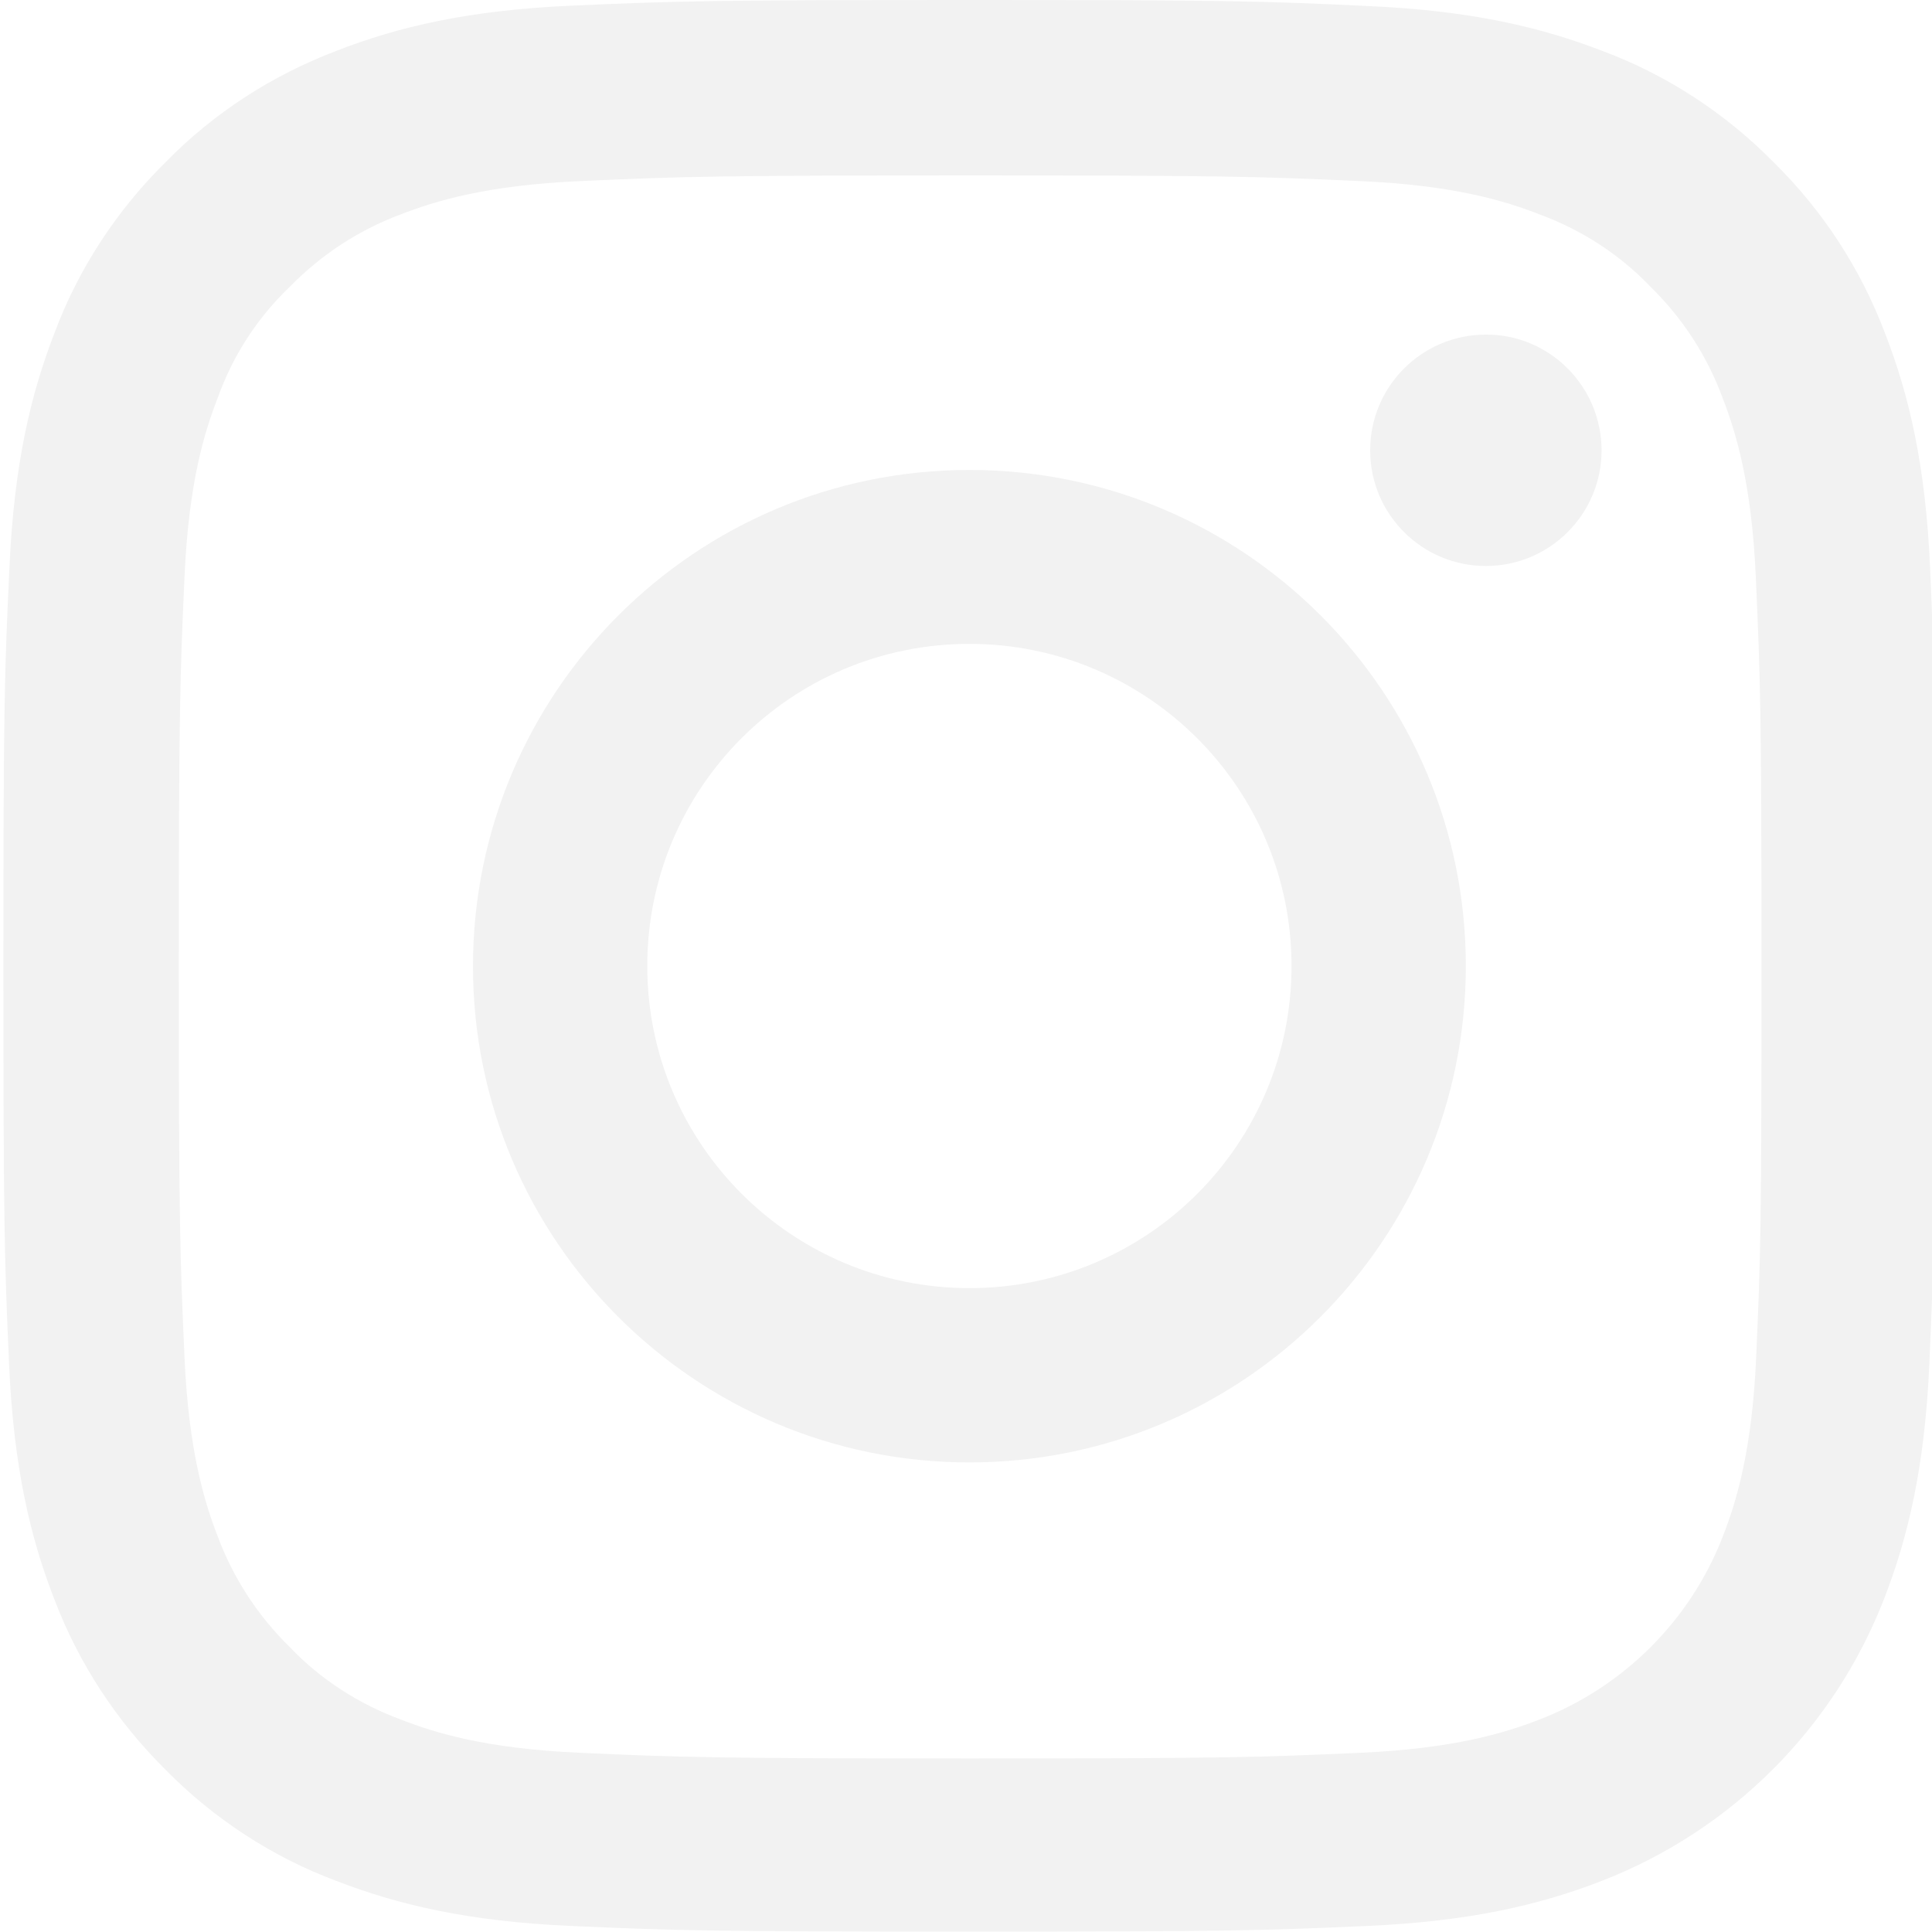
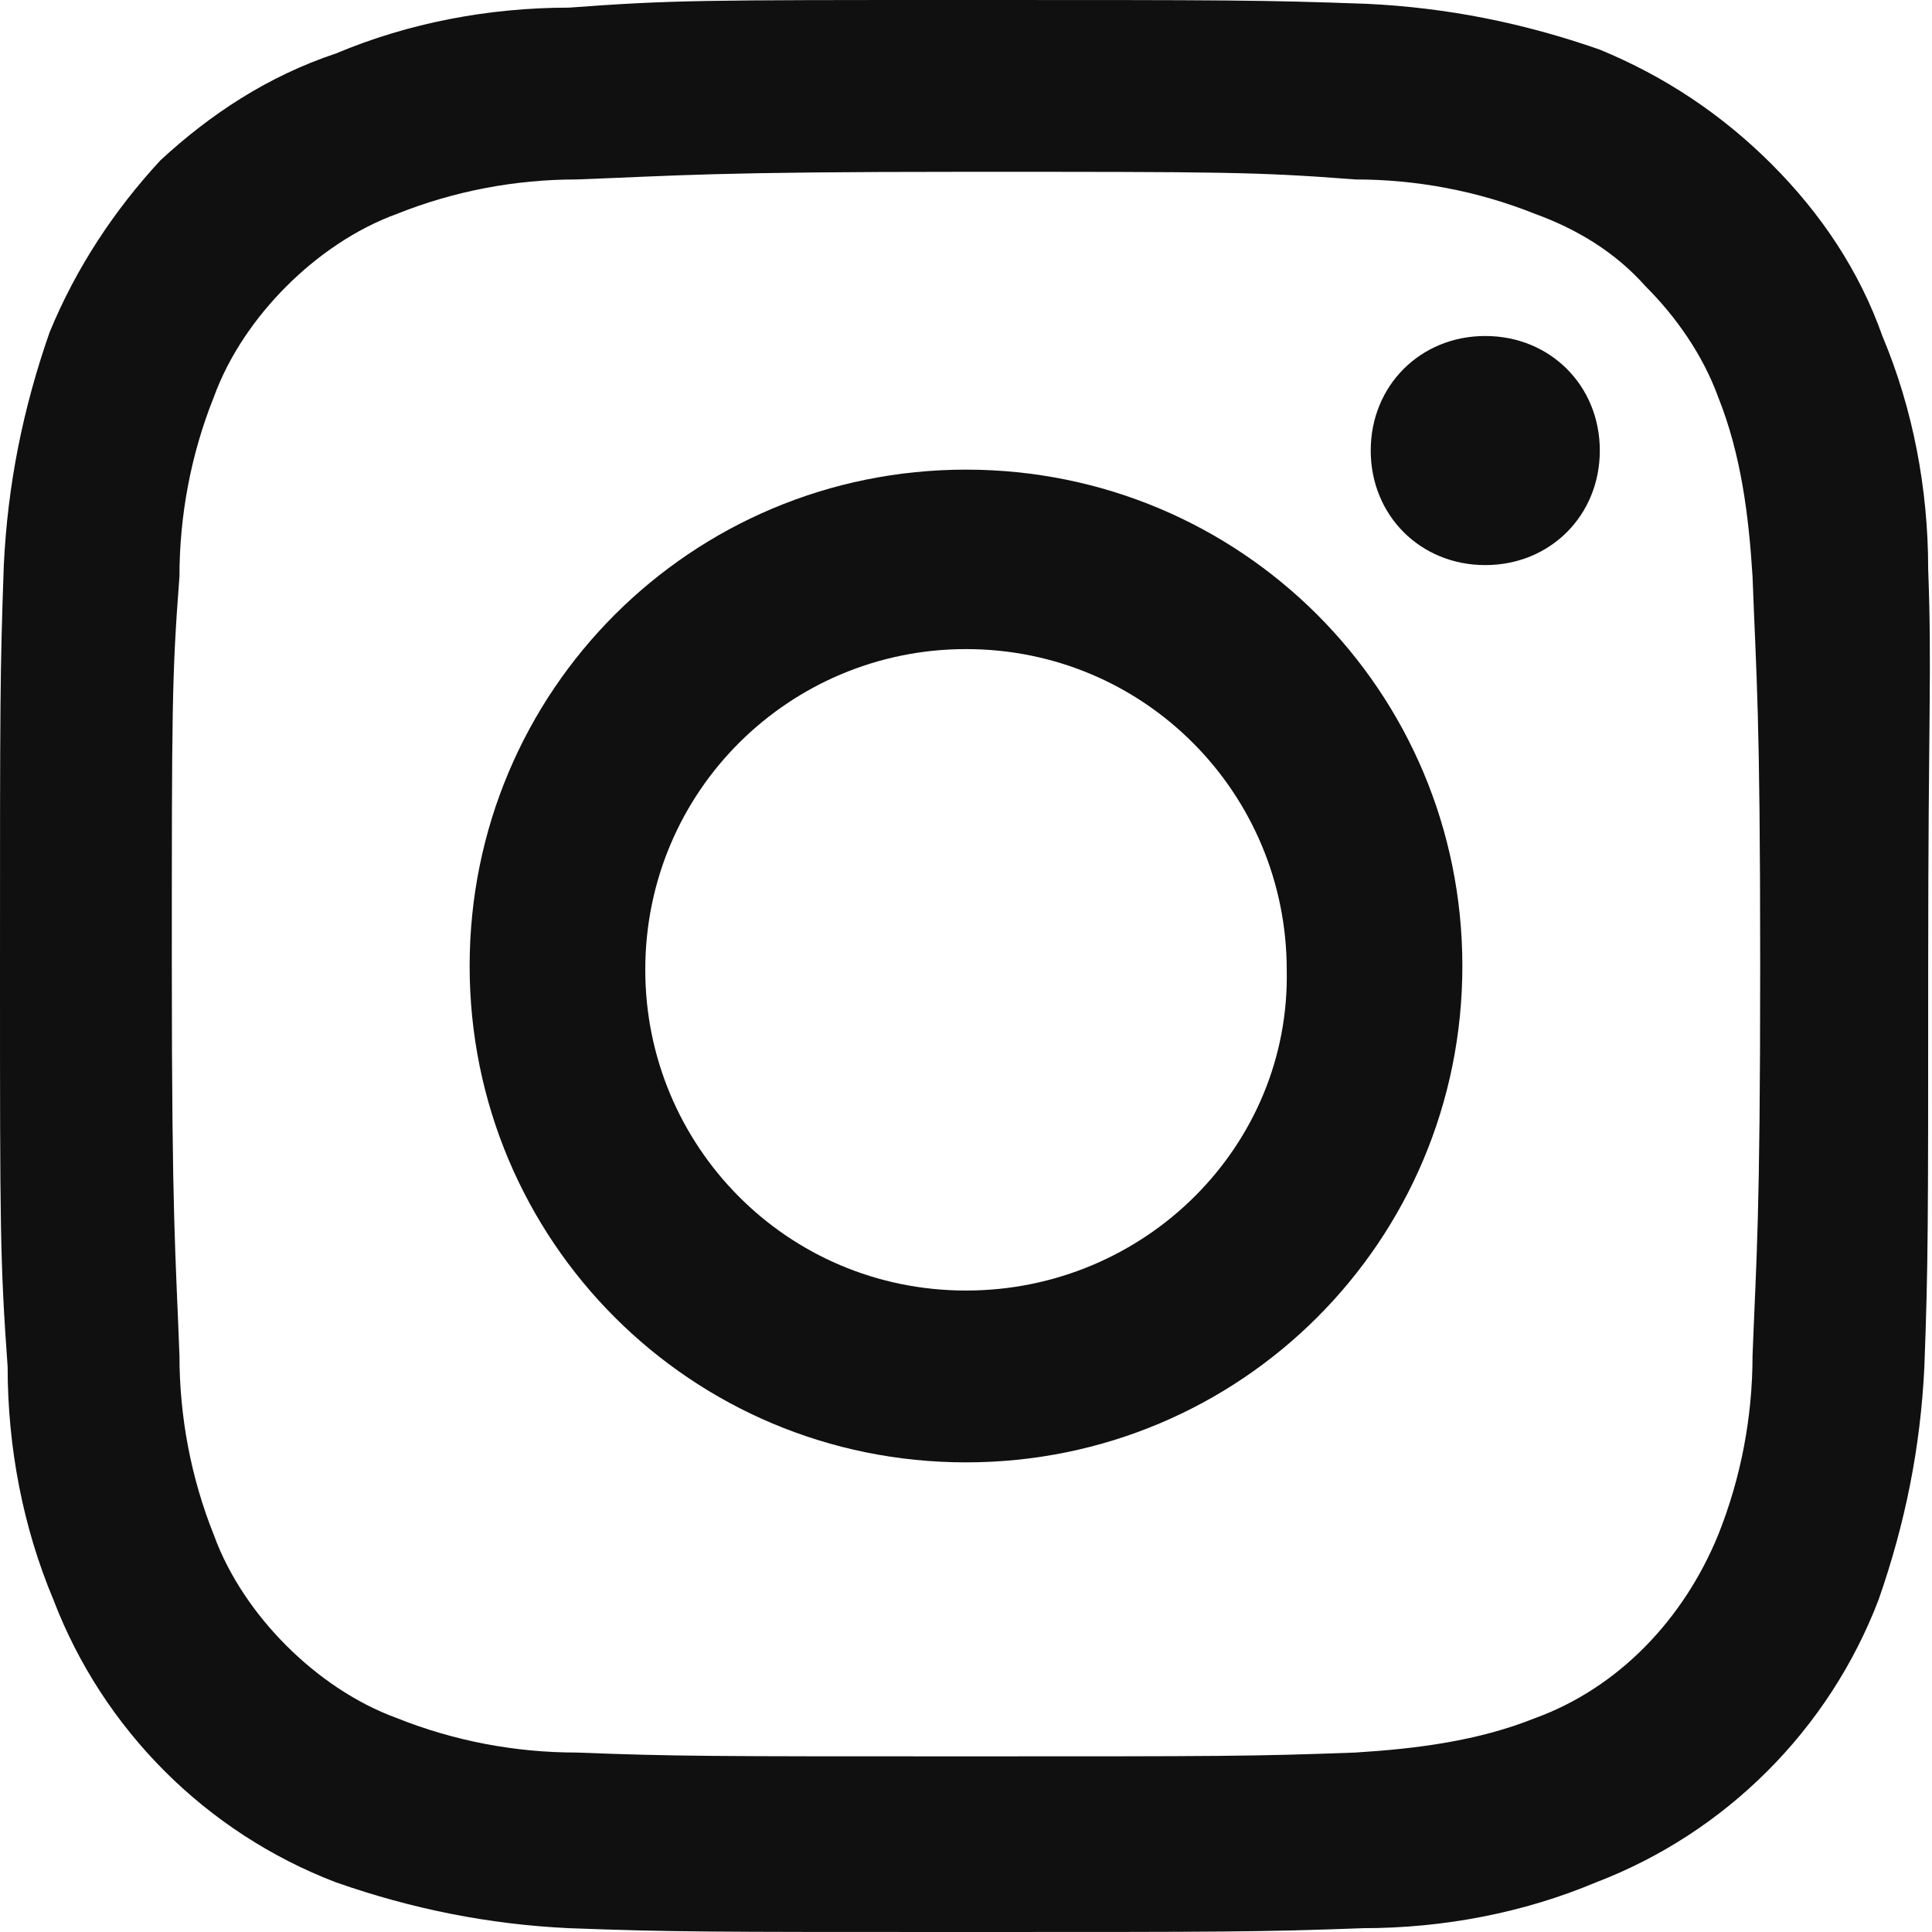
- <svg xmlns="http://www.w3.org/2000/svg" version="1.1" id="Layer_1" x="0px" y="0px" viewBox="0 0 511 511" style="enable-background:new 0 0 511 511;" xml:space="preserve">
+ <svg xmlns="http://www.w3.org/2000/svg" version="1.1" id="Layer_1" x="0px" y="0px" viewBox="0 0 50.6 50.6" style="enable-background:new 0 0 50.6 50.6;" xml:space="preserve">
  <style type="text/css">
- 	.st0{fill:#F2F2F2;}
+ 	.st0{fill:#101010;}
</style>
-   <path class="st0" d="M510.5,150.2c-1.2-27.2-5.6-45.8-11.9-62c-6.5-17.2-16.5-32.5-29.5-45.3c-12.8-13-28.3-23.1-45.2-29.4  c-16.3-6.3-34.8-10.7-62-11.9C334.5,0.3,325.8,0,256.4,0s-78.1,0.3-105.3,1.5c-27.2,1.2-45.8,5.6-62,11.9  C72,19.9,56.6,29.8,43.8,42.9c-13,12.8-23.1,28.3-29.4,45.2c-6.3,16.3-10.7,34.8-11.9,62c-1.3,27.4-1.6,36-1.6,105.4  s0.3,78.1,1.5,105.3c1.2,27.2,5.6,45.8,11.9,62c6.5,17.2,16.6,32.5,29.5,45.3c12.8,13,28.3,23.1,45.2,29.4  c16.3,6.3,34.8,10.7,62,11.9c27.2,1.2,35.9,1.5,105.3,1.5s78.1-0.3,105.3-1.5c27.2-1.2,45.8-5.6,62-11.9  c34.3-13.3,61.5-40.4,74.8-74.8c6.3-16.3,10.7-34.8,11.9-62c1.2-27.3,1.5-35.9,1.5-105.3S511.7,177.5,510.5,150.2z M464.5,358.9  c-1.1,25-5.3,38.4-8.8,47.4c-8.6,22.3-26.3,39.9-48.5,48.5c-9,3.5-22.6,7.7-47.4,8.8c-27,1.2-35,1.5-103.2,1.5s-76.4-0.3-103.2-1.5  c-25-1.1-38.4-5.3-47.4-8.8c-11.1-4.1-21.2-10.6-29.3-19.1c-8.5-8.3-15-18.3-19.1-29.3c-3.5-9-7.7-22.6-8.8-47.4  c-1.2-27-1.5-35-1.5-103.2s0.3-76.4,1.5-103.2c1.1-25,5.3-38.4,8.8-47.4C61.6,94,68.1,84,76.7,75.8c8.3-8.5,18.3-15,29.3-19.1  c9-3.5,22.6-7.7,47.4-8.8c27-1.2,35-1.5,103.2-1.5c68.3,0,76.4,0.3,103.2,1.5c25,1.1,38.4,5.3,47.4,8.8  c11.1,4.1,21.2,10.6,29.3,19.1c8.5,8.3,15,18.3,19.1,29.4c3.5,9,7.7,22.6,8.8,47.4c1.2,27,1.5,35,1.5,103.2S465.7,331.9,464.5,358.9  z" />
-   <path class="st0" d="M256.4,124.3c-72.5,0-131.3,58.8-131.3,131.3S184,386.8,256.4,386.8c72.5,0,131.3-58.8,131.3-131.3  S328.9,124.3,256.4,124.3z M256.4,340.7c-47,0-85.2-38.1-85.2-85.2s38.1-85.2,85.2-85.2c47,0,85.2,38.1,85.2,85.2  S303.5,340.7,256.4,340.7z" />
-   <path class="st0" d="M423.6,119.1c0,16.9-13.7,30.6-30.6,30.6c-16.9,0-30.6-13.7-30.6-30.6c0-16.9,13.7-30.6,30.6-30.6  C409.8,88.4,423.6,102.2,423.6,119.1z" />
+   <g id="Layer_2_1_">
+     <g id="Layer_1-2">
+       <path class="st0" d="M50.5,14.9c0-2.1-0.4-4.2-1.2-6.1c-0.6-1.7-1.6-3.2-2.9-4.5c-1.3-1.3-2.8-2.3-4.5-3c-2-0.7-4-1.1-6.1-1.2    C33,0,32.2,0,25.3,0s-7.7,0-10.4,0.2c-2.1,0-4.2,0.4-6.1,1.2C7,2,5.5,3,4.2,4.2C3,5.5,2,7,1.3,8.7c-0.7,2-1.1,4-1.2,6.1    C0,17.6,0,18.4,0,25.3S0,33,0.2,35.8c0,2.1,0.4,4.2,1.2,6.1c1.3,3.4,4,6.1,7.4,7.4c2,0.7,4,1.1,6.1,1.2c2.7,0.1,3.6,0.1,10.4,0.1    s7.7,0,10.4-0.1c2.1,0,4.2-0.4,6.1-1.2c3.4-1.3,6.1-4,7.4-7.4c0.7-2,1.1-4,1.2-6.1c0.1-2.7,0.1-3.6,0.1-10.4S50.6,17.6,50.5,14.9z     M45.9,35.5c0,1.6-0.3,3.2-0.9,4.7c-0.9,2.2-2.6,4-4.8,4.8c-1.5,0.6-3.1,0.8-4.7,0.9C32.8,46,32,46,25.3,46s-7.6,0-10.2-0.1    c-1.6,0-3.2-0.3-4.7-0.9c-1.1-0.4-2.1-1.1-2.9-1.9c-0.8-0.8-1.5-1.8-1.9-2.9c-0.6-1.5-0.9-3.1-0.9-4.7C4.6,32.8,4.5,32,4.5,25.3    s0-7.6,0.2-10.2c0-1.6,0.3-3.2,0.9-4.7C6,9.3,6.7,8.3,7.5,7.5S9.3,6,10.4,5.6c1.5-0.6,3.1-0.9,4.7-0.9c2.7-0.1,3.5-0.2,10.2-0.2    s7.6,0,10.2,0.2c1.6,0,3.2,0.3,4.7,0.9c1.1,0.4,2.1,1,2.9,1.9c0.8,0.8,1.5,1.8,1.9,2.9c0.6,1.5,0.8,3.1,0.9,4.7    c0.1,2.7,0.2,3.5,0.2,10.2S46,32.9,45.9,35.5z" />
+       <path class="st0" d="M25.3,12.3c-7.2,0-13,5.8-13,13s5.8,13,13,13s13-5.8,13-13S32.5,12.3,25.3,12.3L25.3,12.3z M25.3,33.8    c-4.7,0-8.4-3.8-8.4-8.4c0-4.7,3.8-8.4,8.4-8.4c4.7,0,8.4,3.8,8.4,8.4l0,0C33.8,30,30,33.8,25.3,33.8L25.3,33.8z" />
+       <path class="st0" d="M41.9,11.8c0,1.7-1.3,3-3,3s-3-1.3-3-3s1.3-3,3-3S41.9,10.1,41.9,11.8z" />
+     </g>
+   </g>
</svg>
